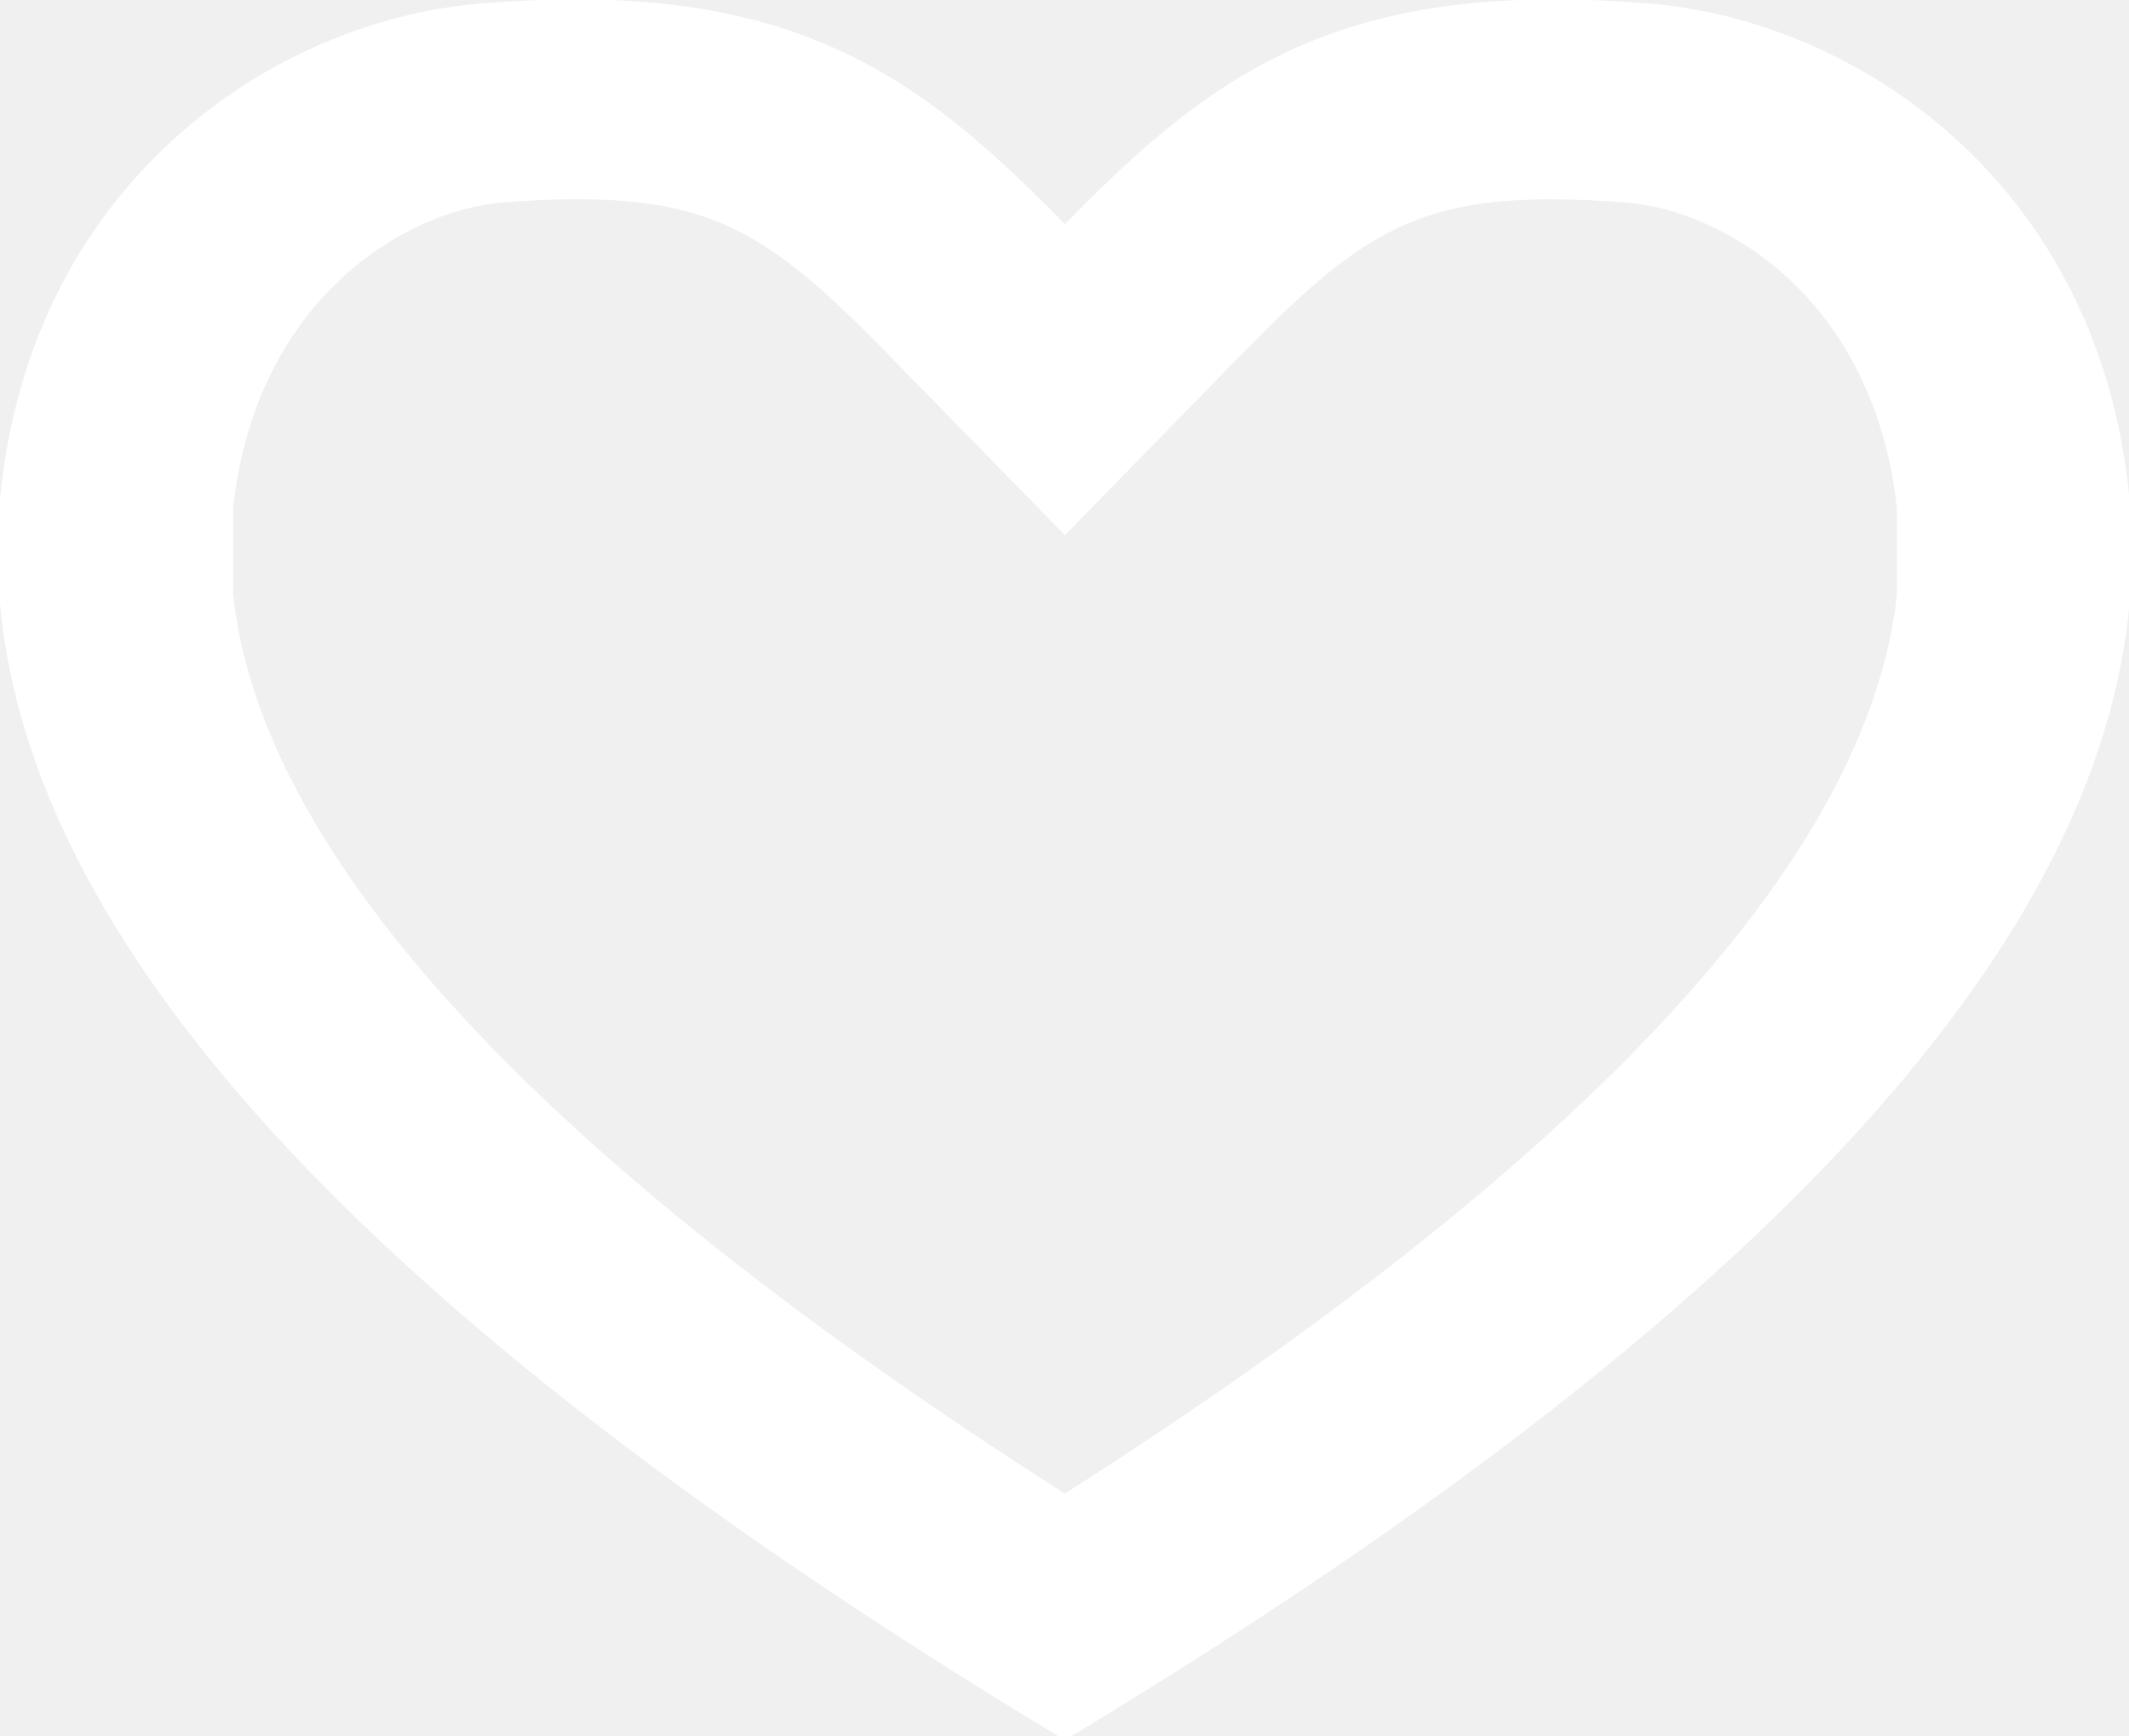
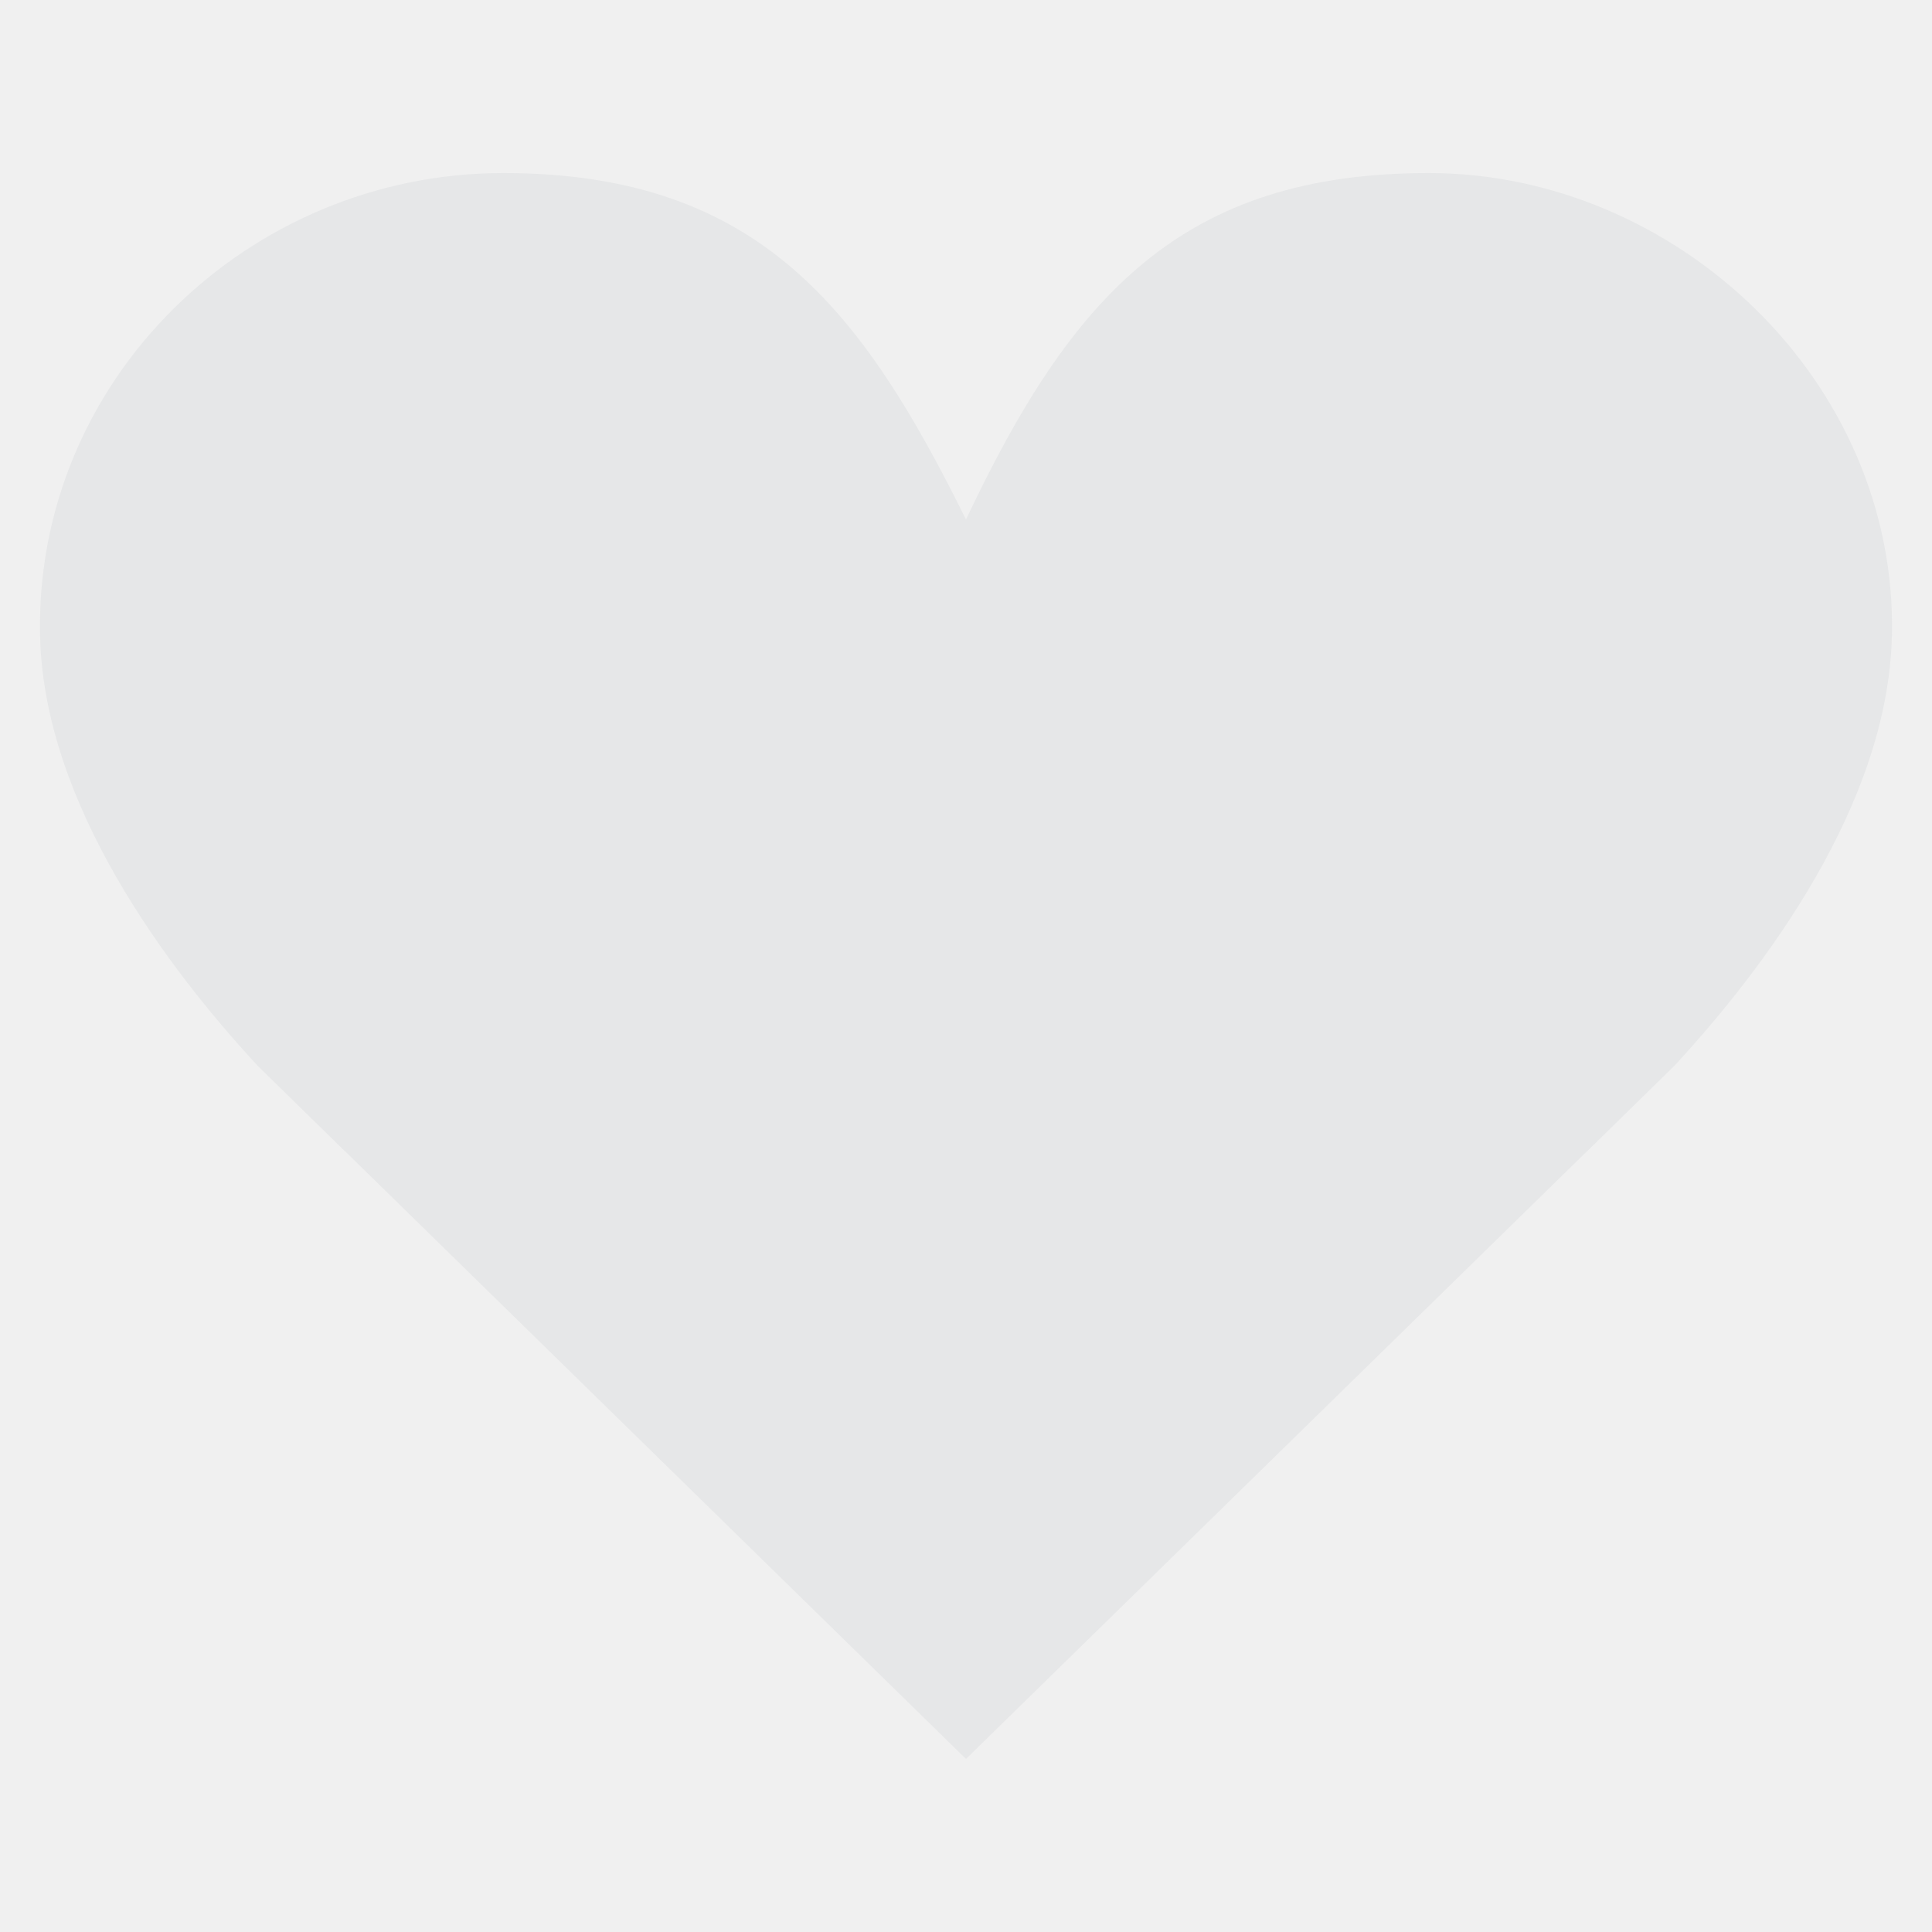
- <svg xmlns="http://www.w3.org/2000/svg" viewBox="0 0 268.25 218.75">
+ <svg xmlns="http://www.w3.org/2000/svg" id="Layer_1" viewBox="0 0 256 256">
  <defs>
-     <style>.cls-1{fill:#fff;}</style>
+     <style>.cls-1{fill:#e6e7e8;}</style>
  </defs>
-   <g id="Layer_3" data-name="Layer 3">
-     <path class="cls-1" d="M195.78-.08c3.79,0,7.83.18,12.15.54,26.28,2.2,56.67,22.86,60.38,62.44V76.07C264.86,114,231.54,160.68,134.17,219.3,36.8,160.68,3.48,114,0,76.07V62.9C3.74,23.32,34.13,2.66,60.41.46,64.73.1,68.77-.08,72.56-.08c30.36,0,44.93,11.27,61.61,28.33C150.85,11.19,165.41-.08,195.78-.08m0,25.19c-17.45,0-24.73,4.59-39.13,19.33l-22.47,23-22.49-23C97.28,29.7,90,25.11,72.56,25.11c-2.86,0-6,.14-9.3.42-12.13,1-31,12.1-33.88,38.45V75C33,108.09,68.17,146.14,134.17,188.24,200.17,146.13,235.4,108.09,239,75V64c-2.88-26.35-21.76-37.43-33.89-38.45-3.32-.28-6.44-.42-9.3-.42Z" />
-   </g>
+   <path class="cls-1" d="M250.68,84.31c-.51,22.34-16.97,44.08-28.74,56.83l-.02,.03-11.58,11.34s-.05,.04-.07,.06l-.06,.05-82.21,80.45L45.78,152.6l-.06-.05s-.04-.04-.07-.06l-11.58-11.34-.02-.03c-11.77-12.74-28.23-34.49-28.74-56.83-.77-33.88,27.48-61.36,61.37-61.36s47.56,18.11,61.32,45.91c.07,.15-.07,.15,0,0,14.02-29.72,28.65-45.91,61.33-45.91s62.13,27.48,61.36,61.36Z" />
</svg>
